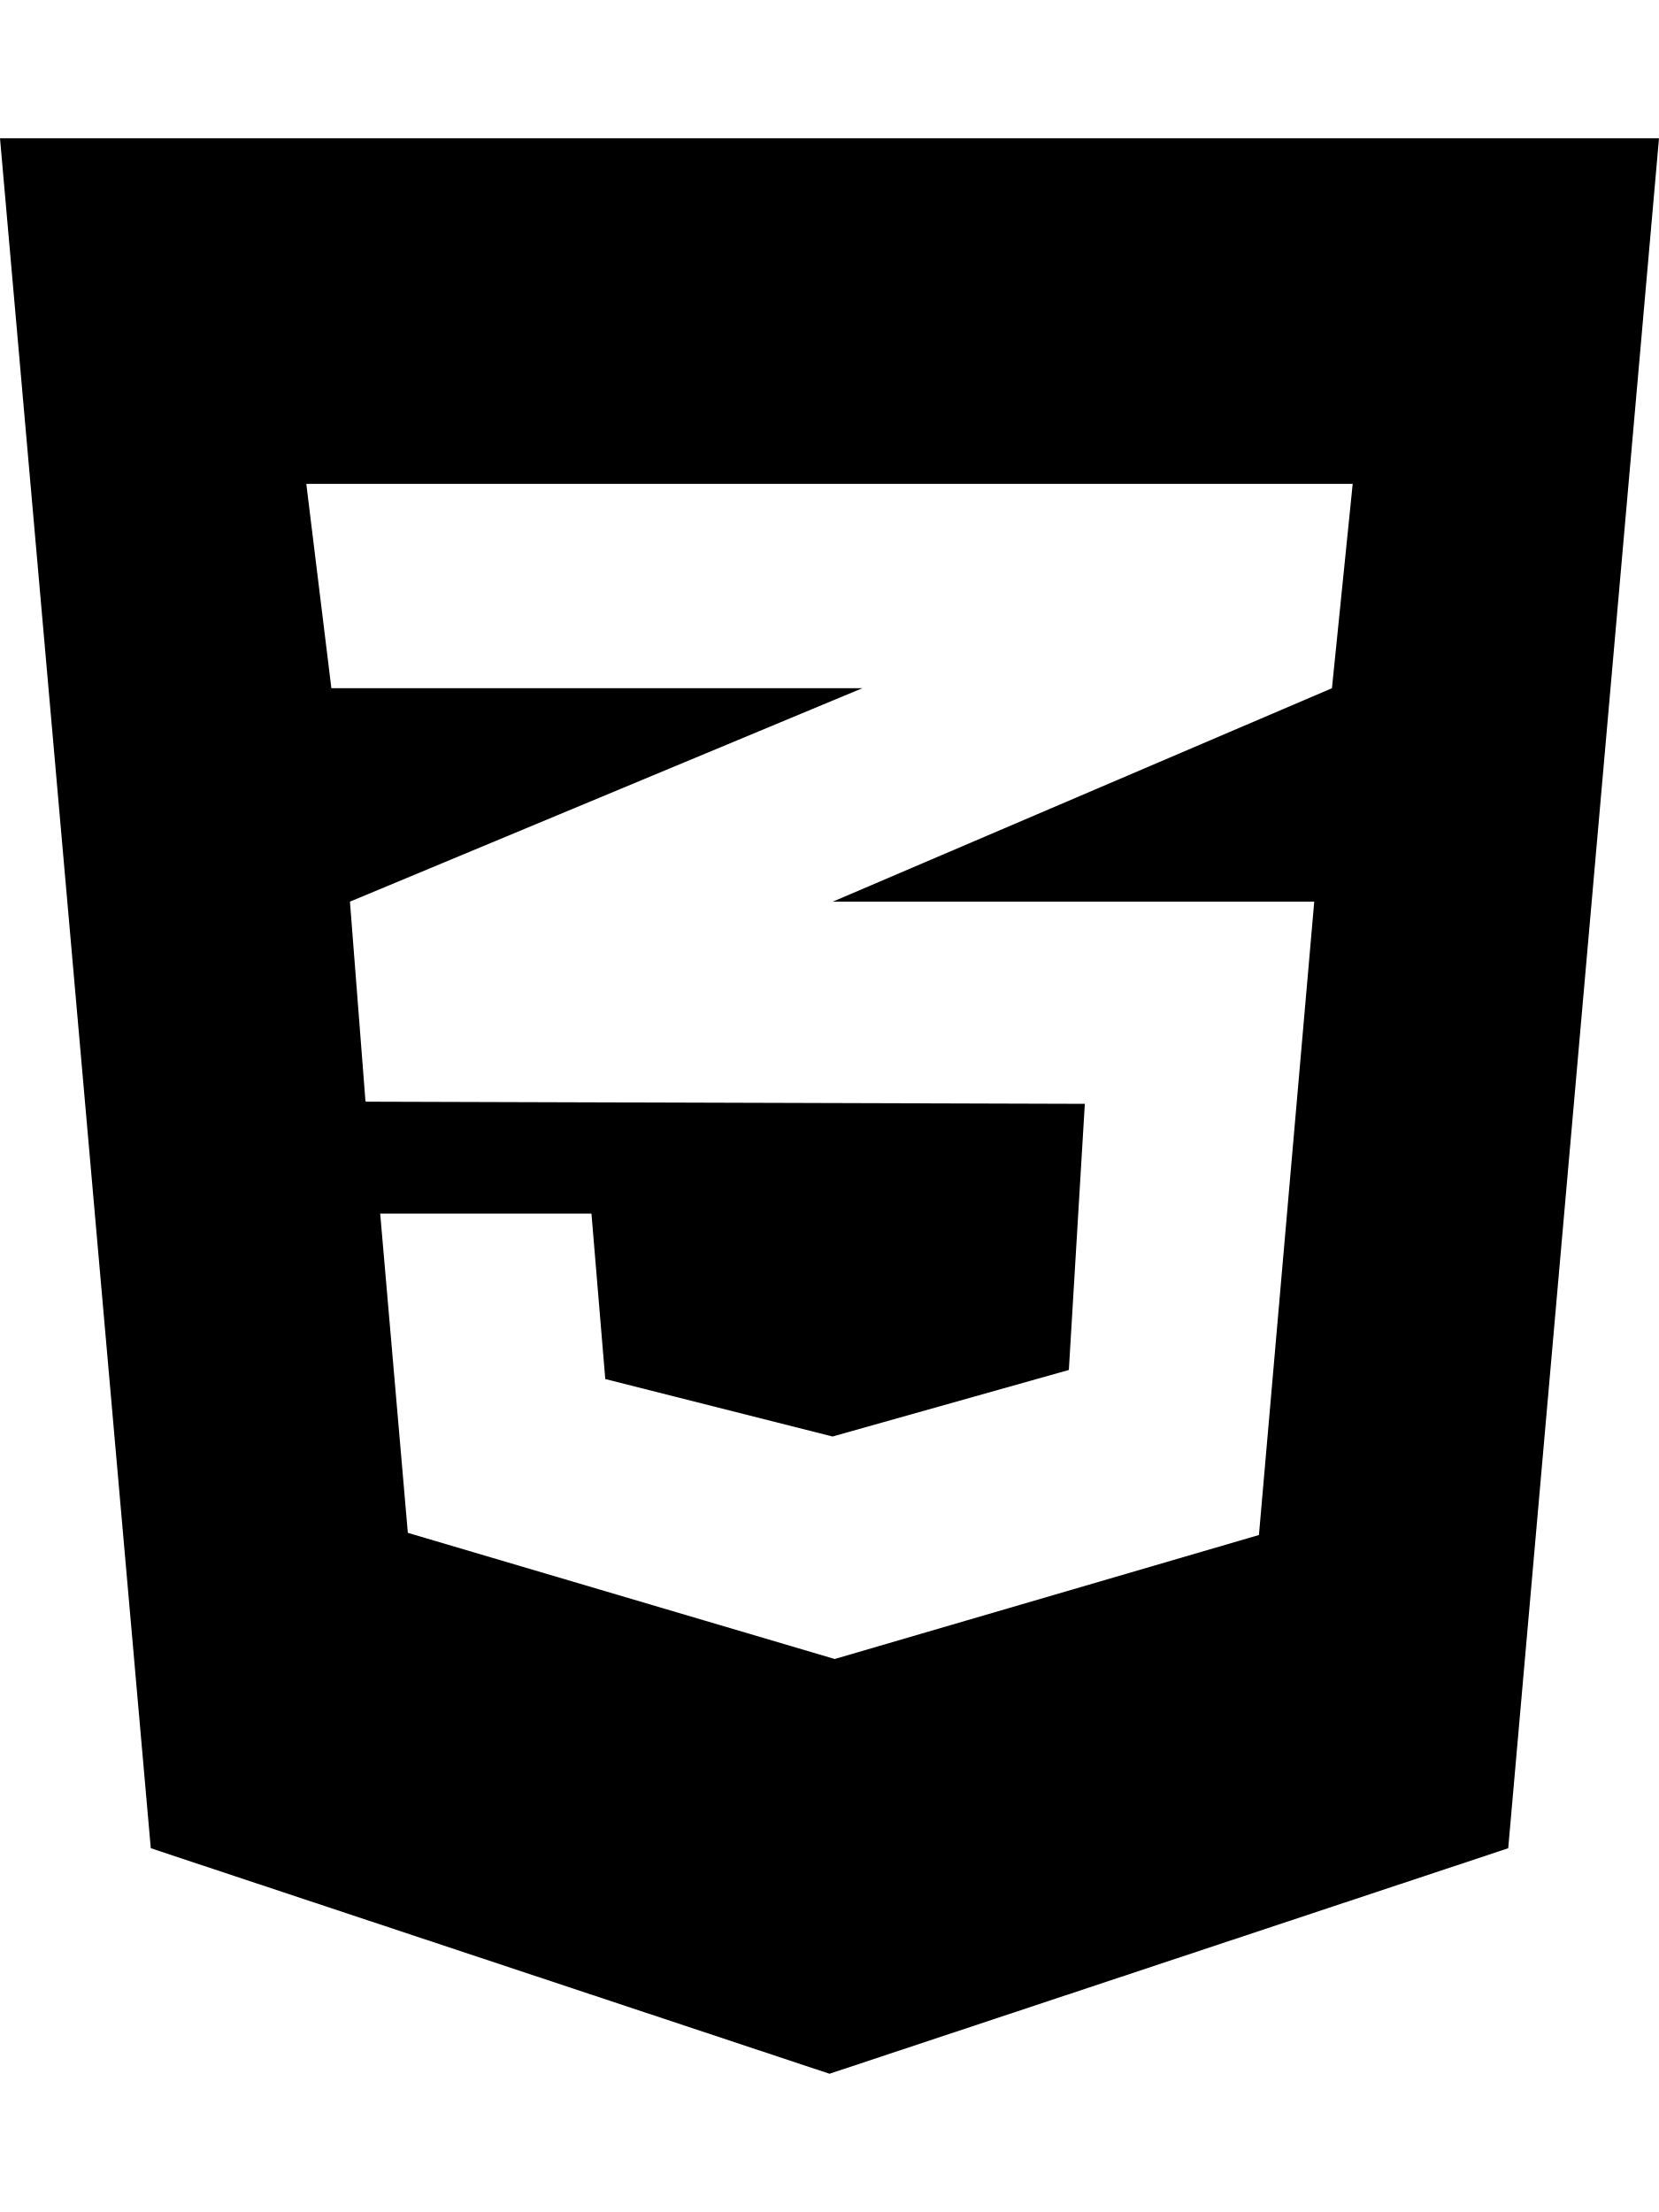
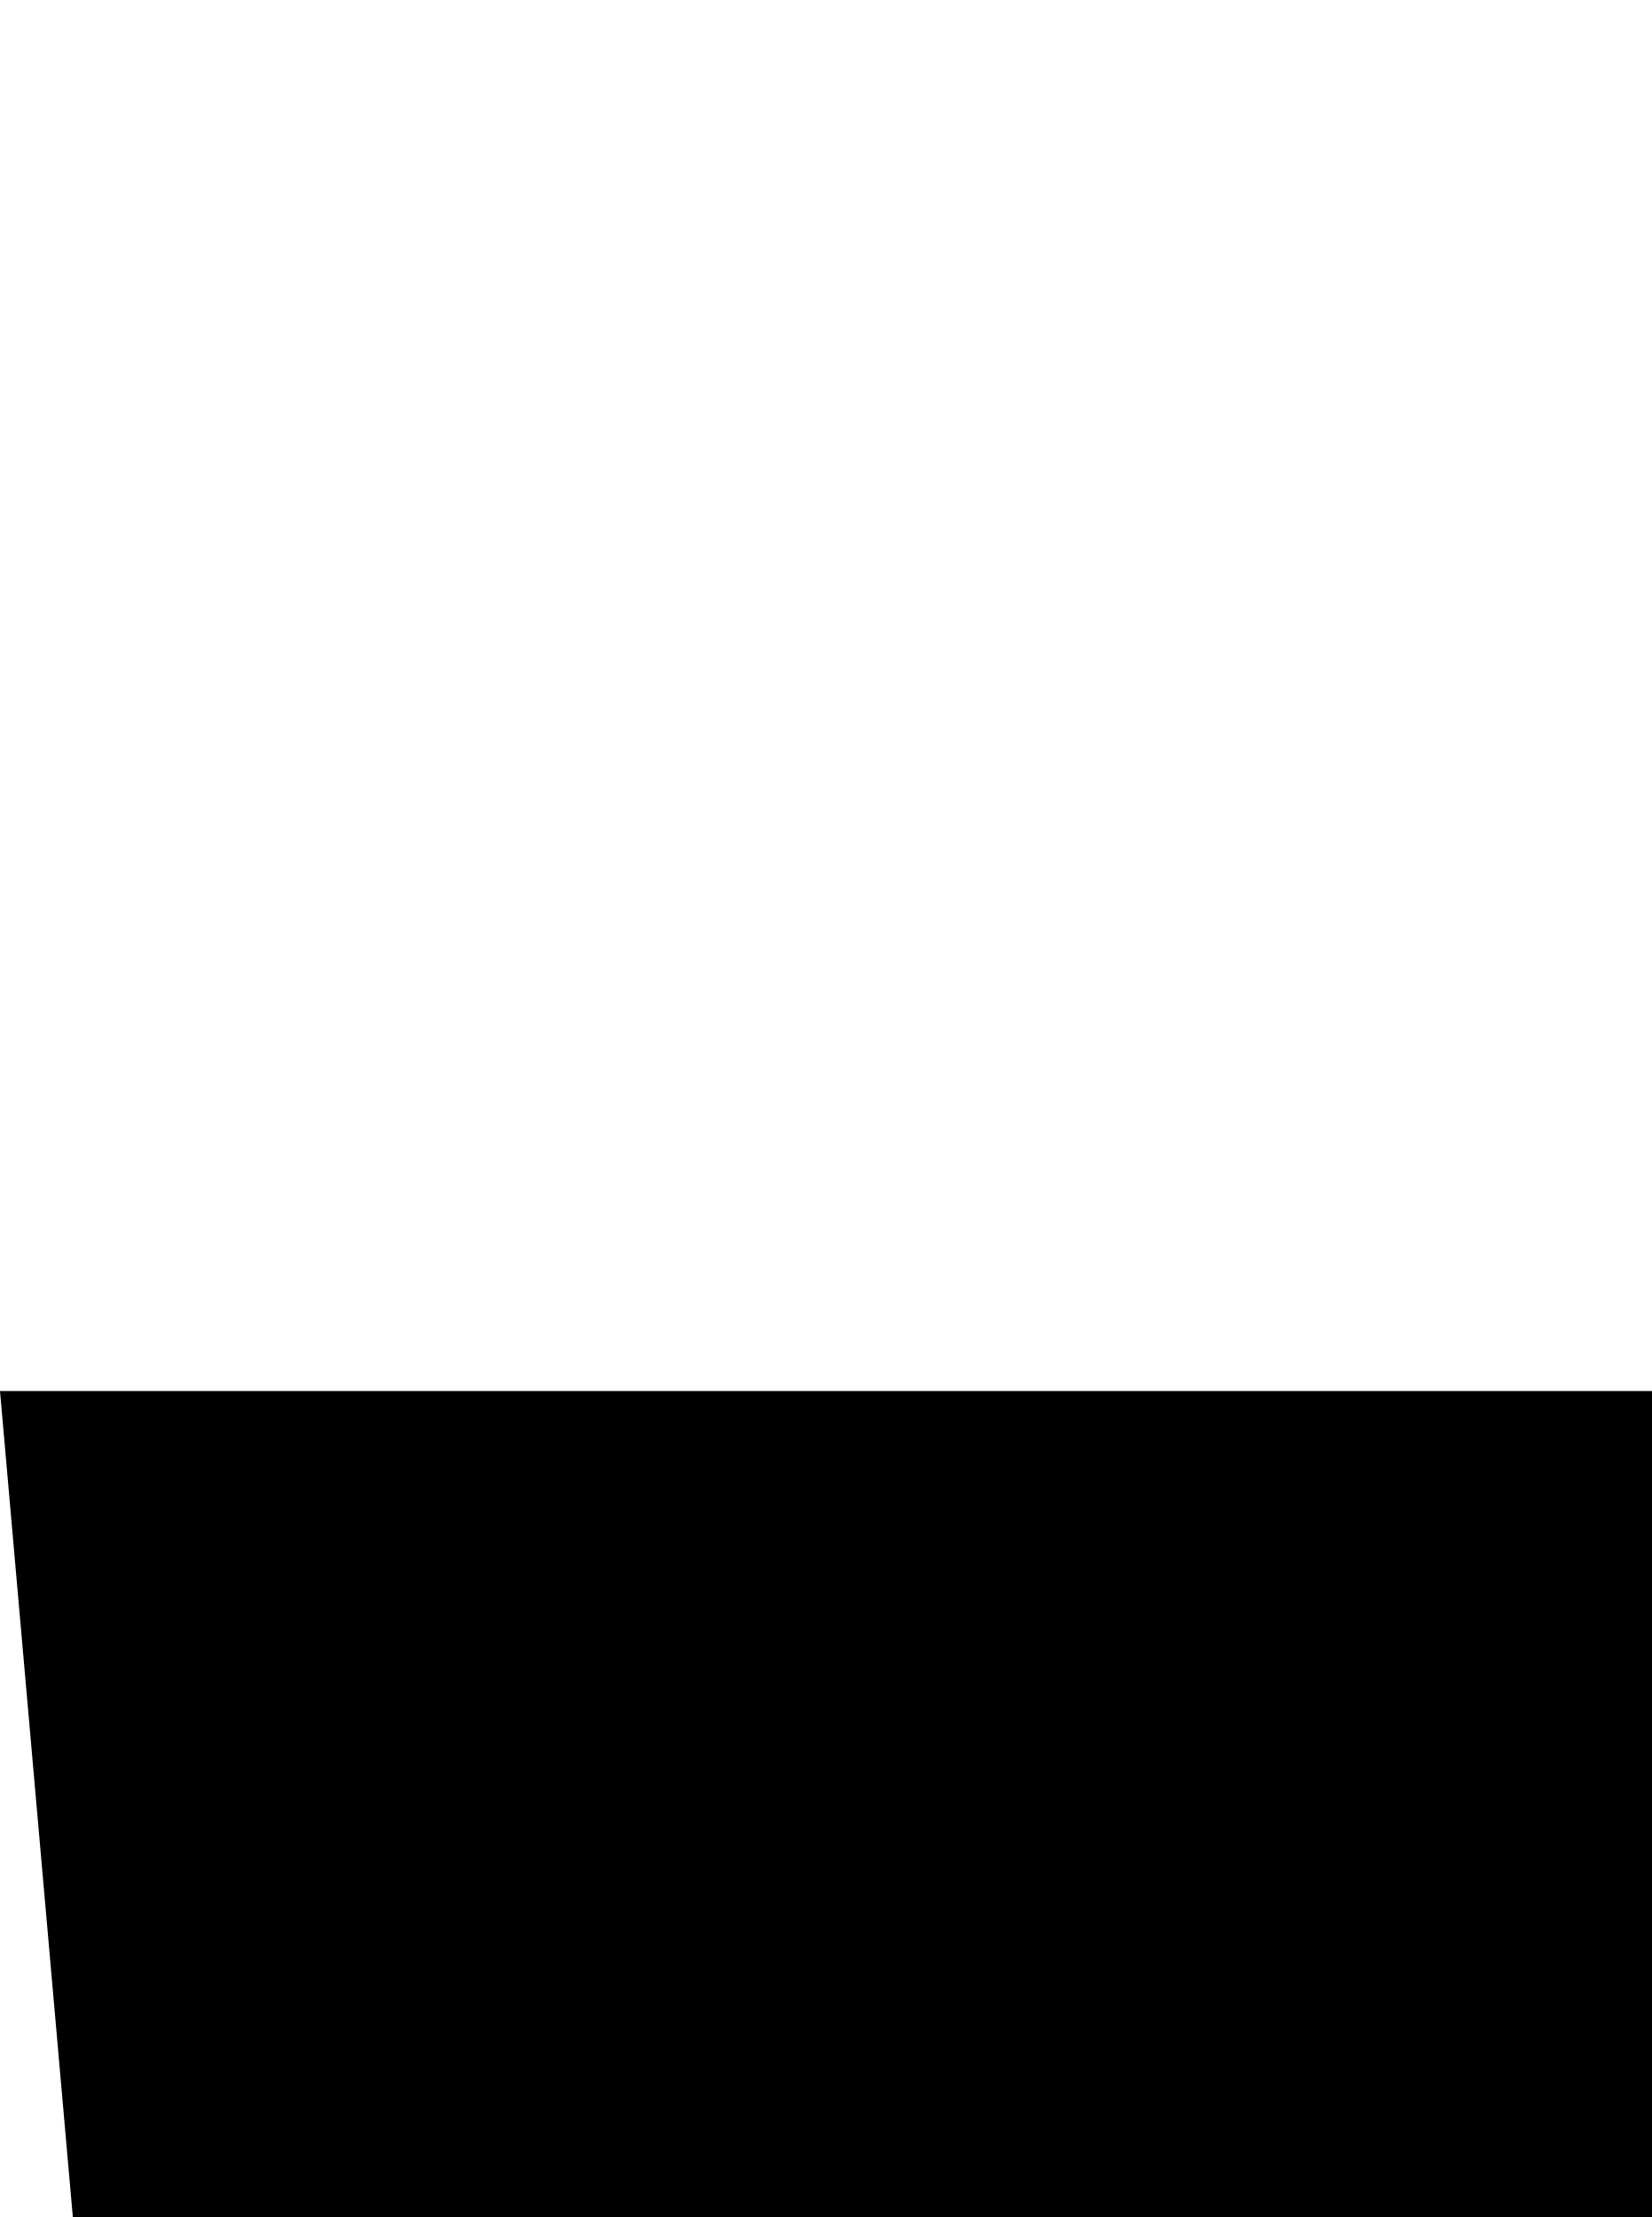
- <svg xmlns="http://www.w3.org/2000/svg" viewBox="0 0 384 512">
+ <svg xmlns="http://www.w3.org/2000/svg" viewBox="0 0 38 51">
  <path d="M0 32l34.9 395.8L192 480l157.1-52.2L384 32H0zm313.1 80l-4.8 47.3L193 208.6l-.3 .1h111.5l-12.8 146.6-98.2 28.7-98.8-29.2-6.4-73.9h48.9l3.2 38.3 52.6 13.3 54.7-15.4 3.7-61.6-166.3-.5v-.1l-.2 .1-3.6-46.3L193.1 162l6.5-2.7H76.7L70.9 112h242.2z" />
</svg>
